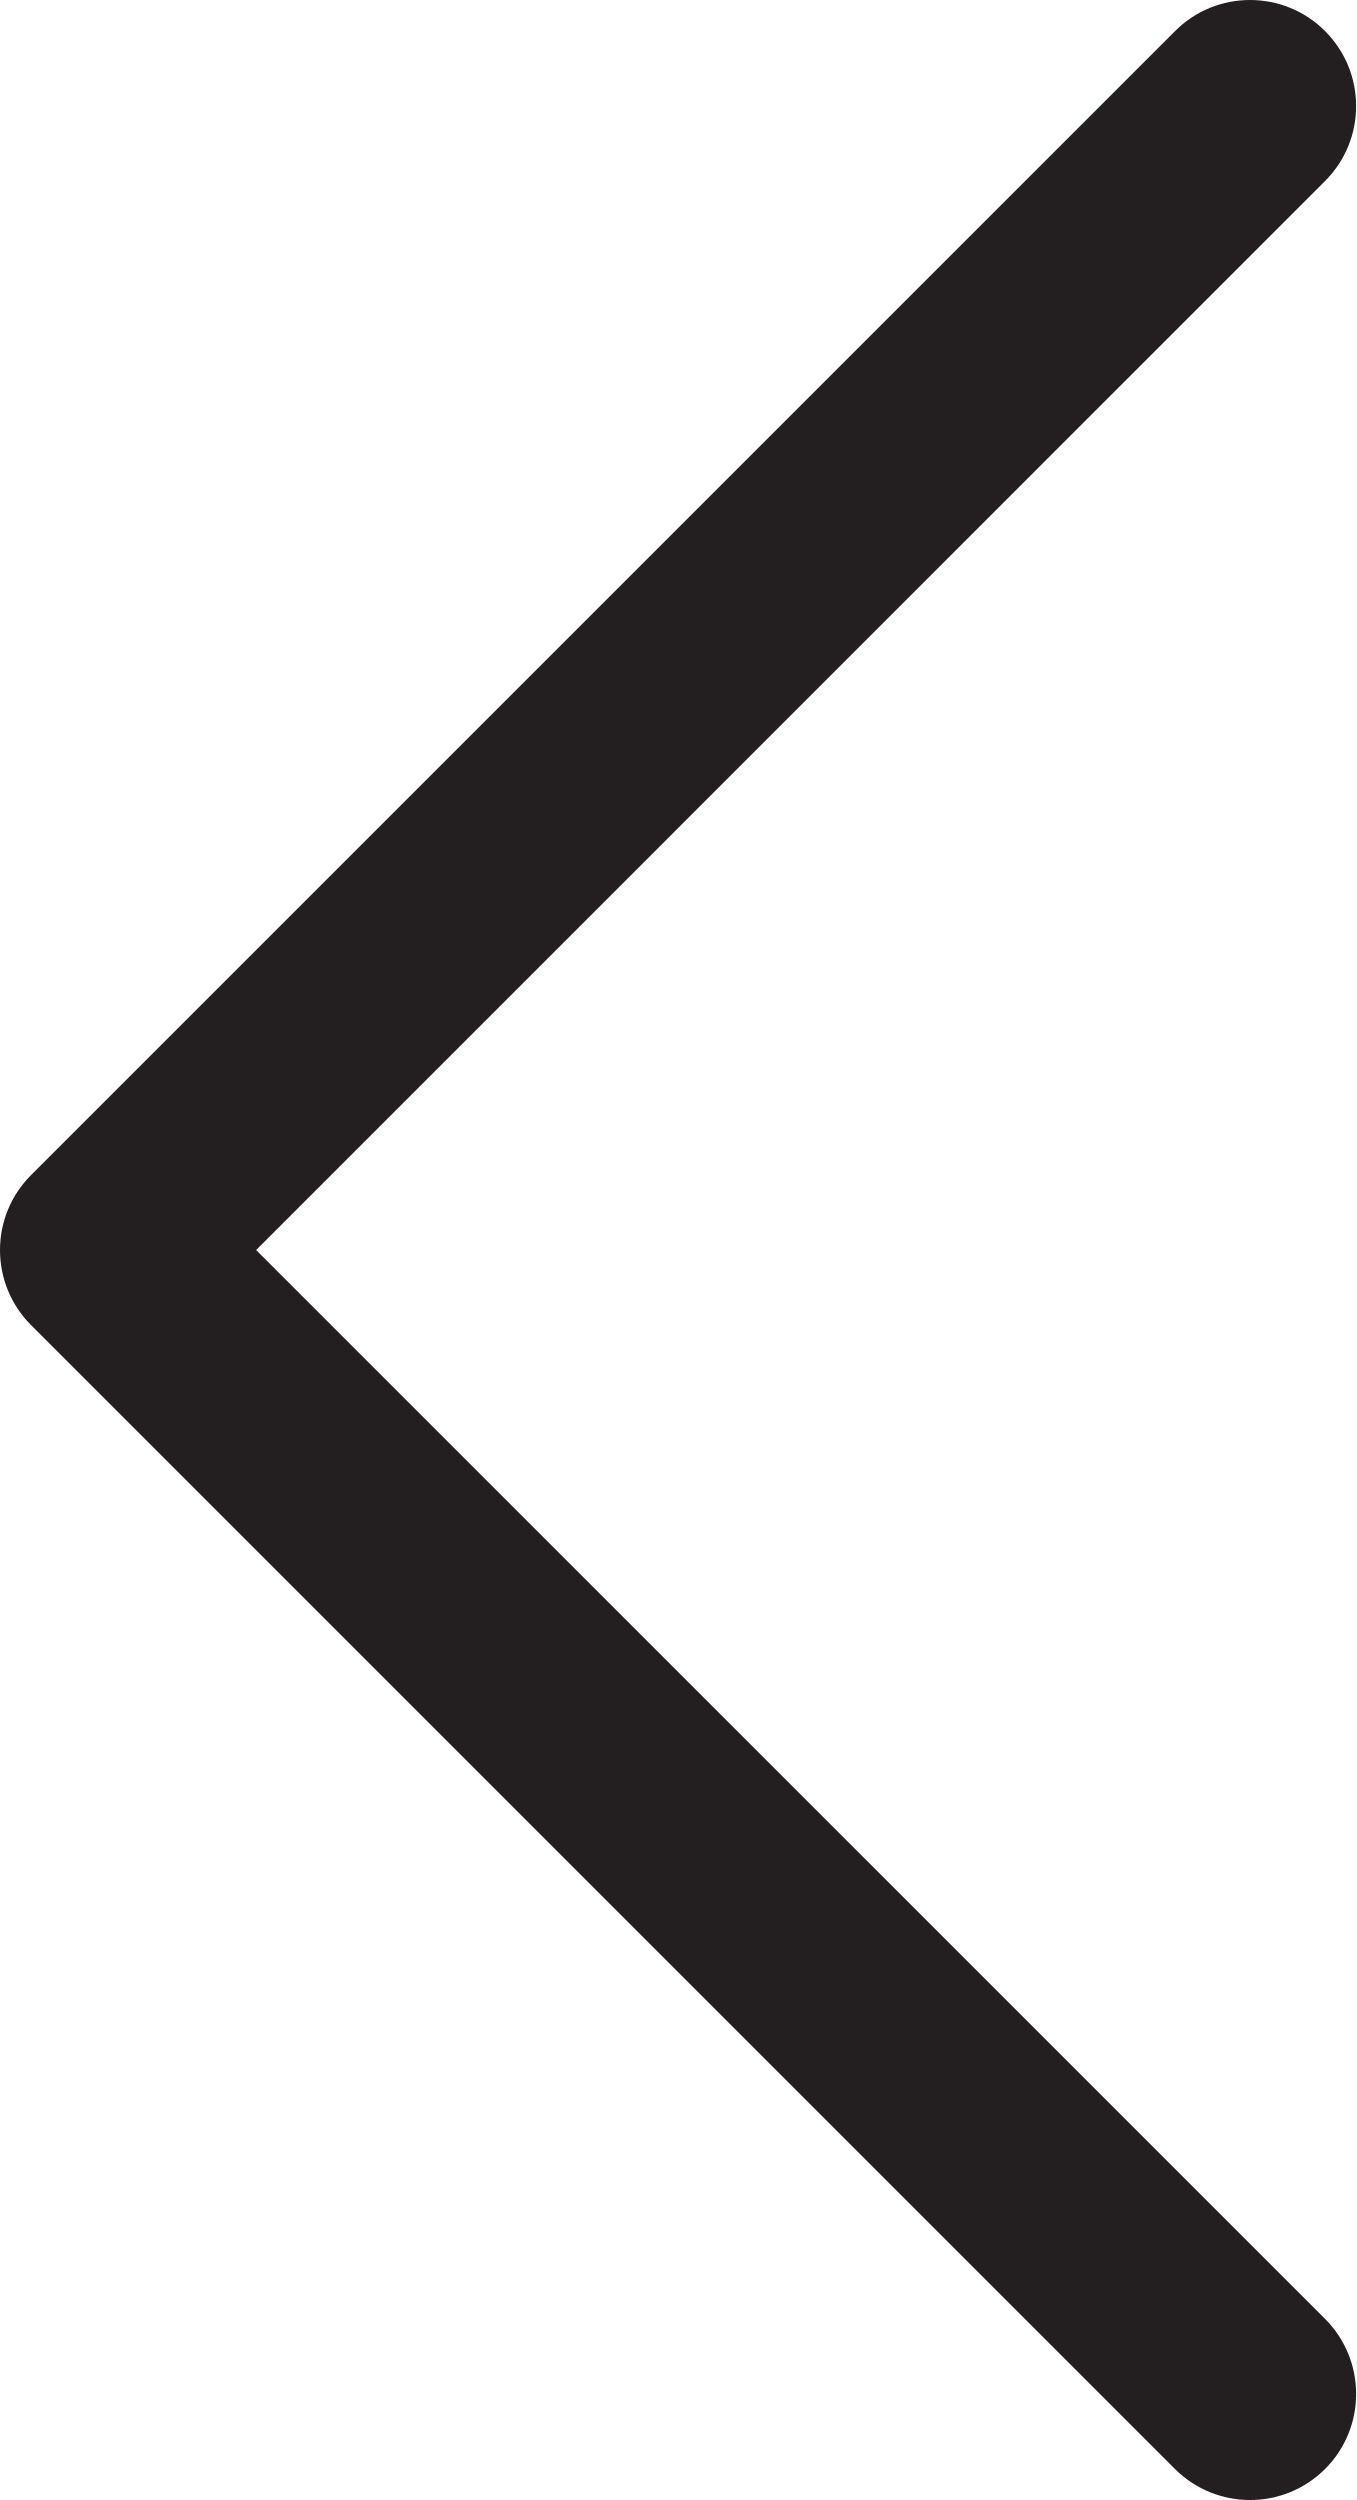
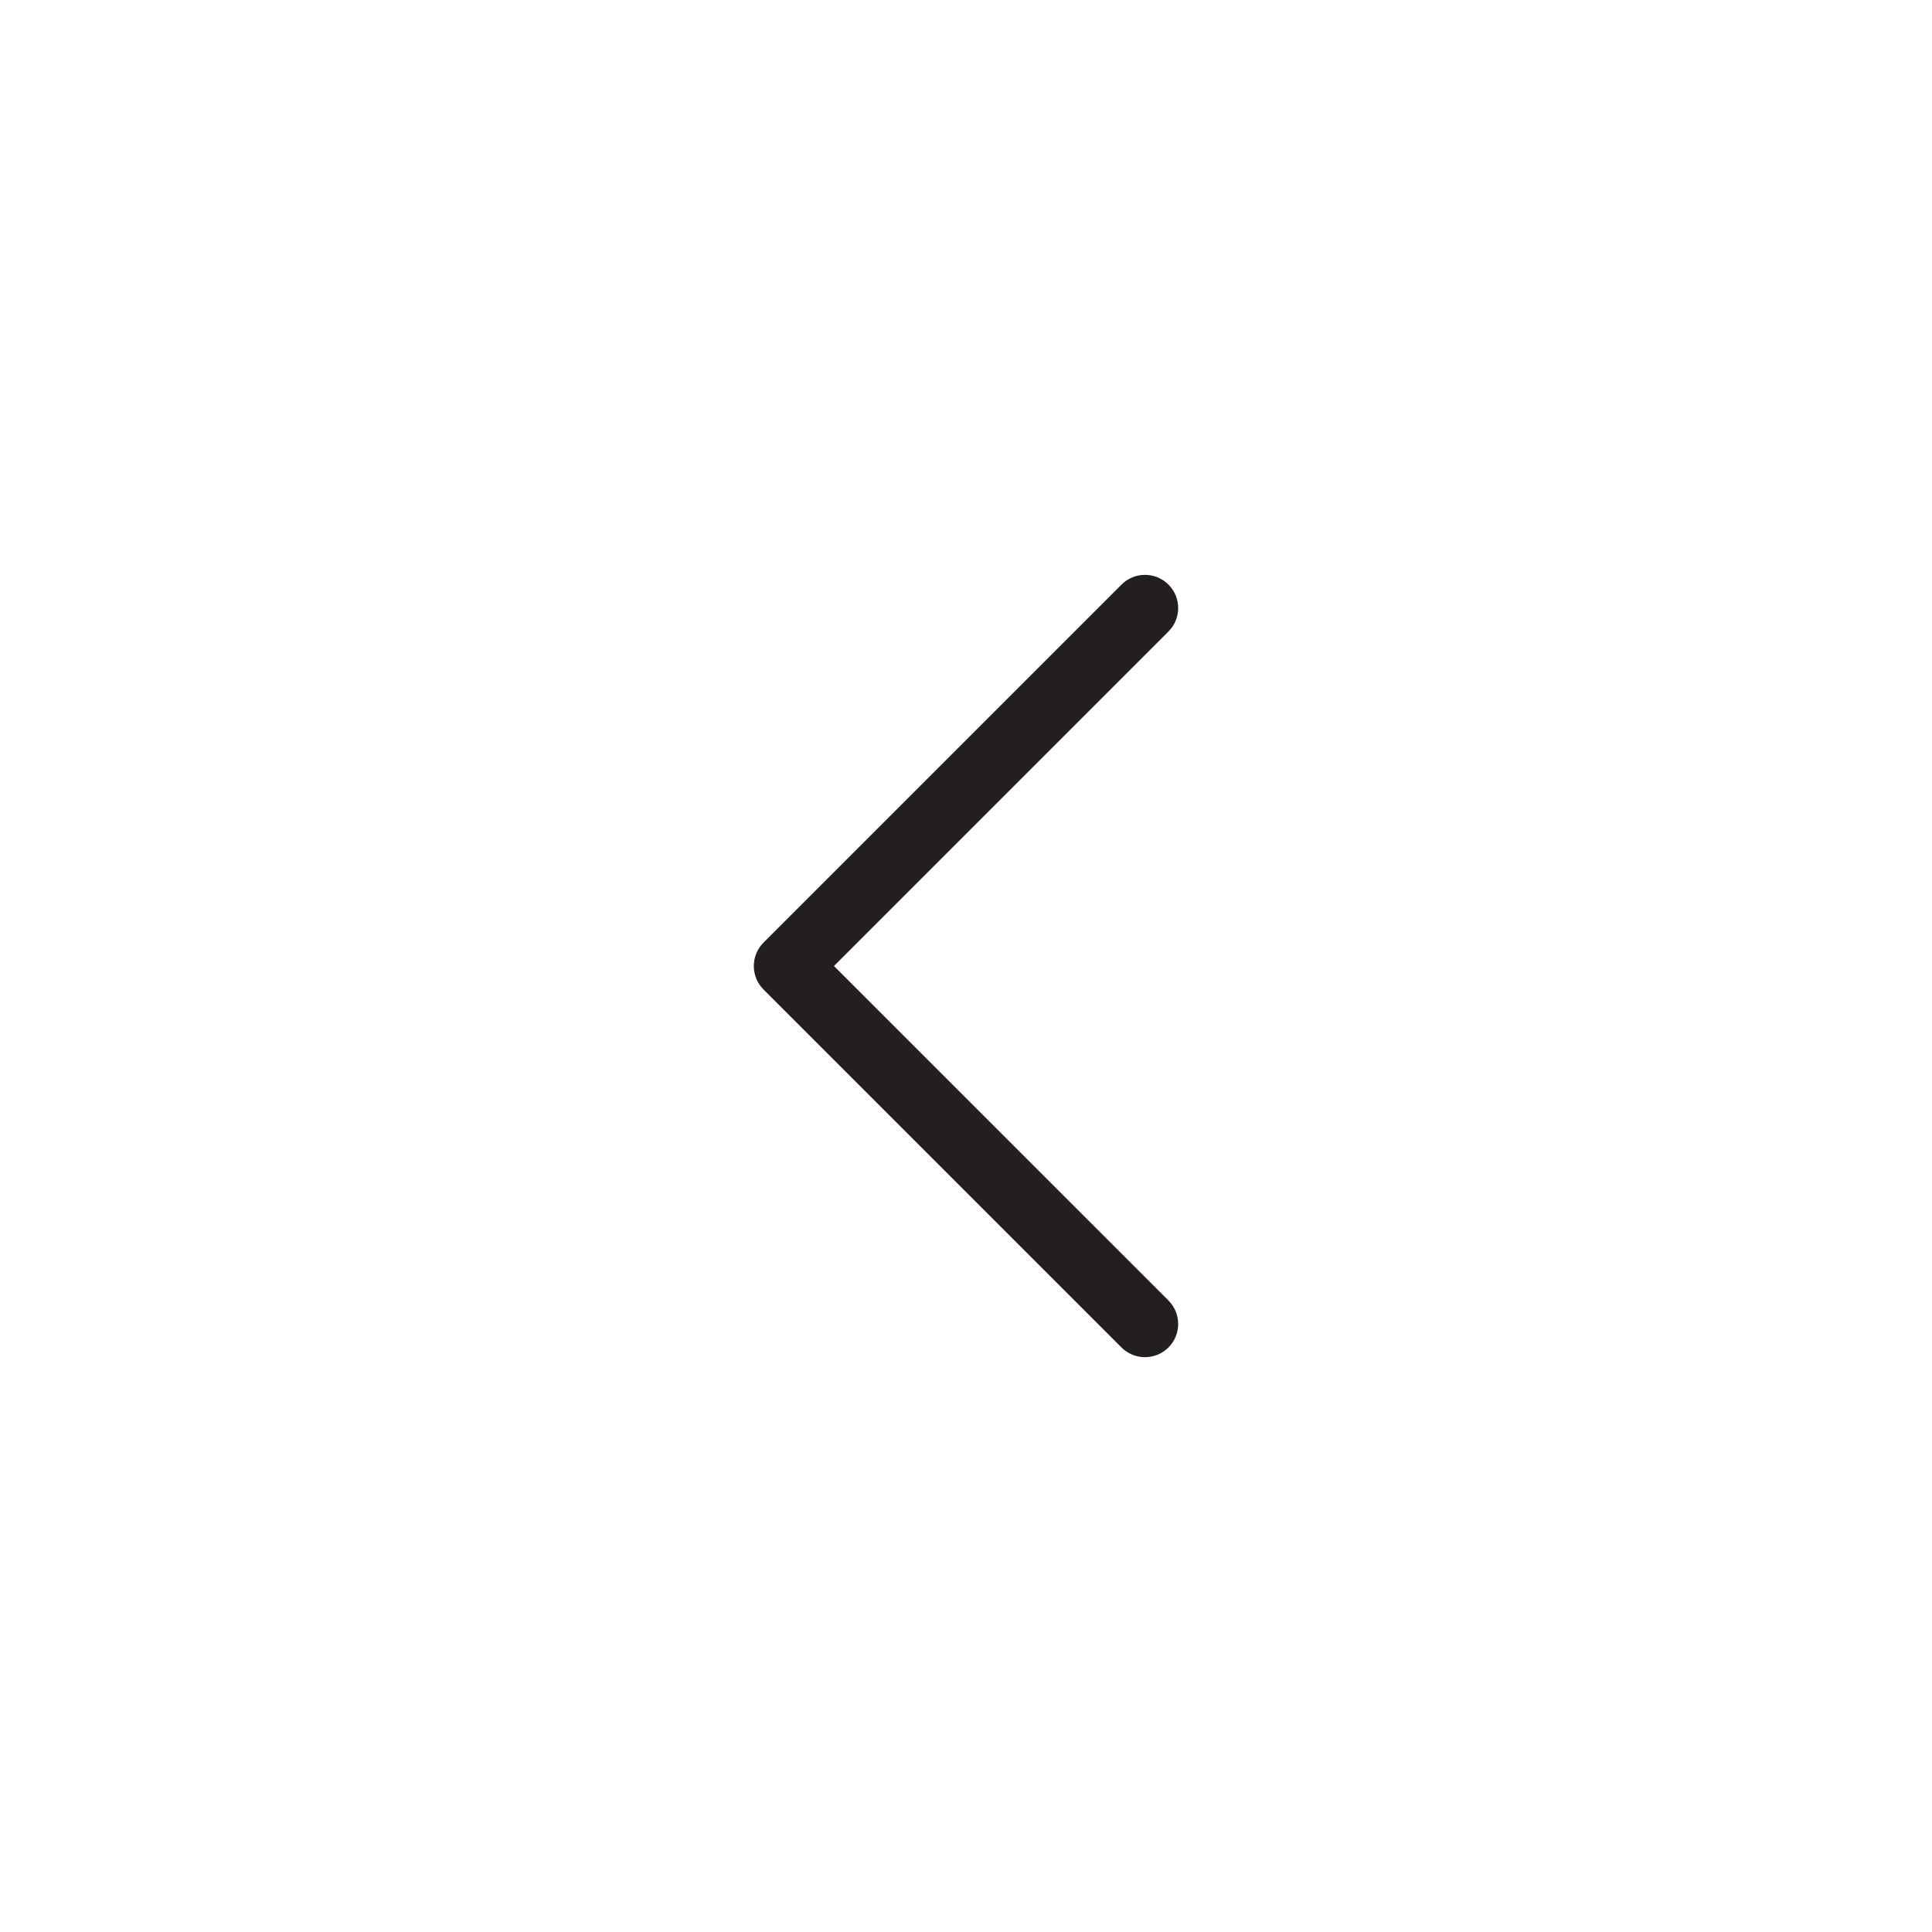
- <svg xmlns="http://www.w3.org/2000/svg" version="1.1" x="0px" y="0px" viewBox="0 0 14.058 25.915" style="enable-background:new 0 0 14.058 25.915;" xml:space="preserve">
+ <svg xmlns="http://www.w3.org/2000/svg" version="1.1" x="0px" y="0px" viewBox="0 0 64 64" style="enable-background:new 0 0 64 64;" xml:space="preserve">
  <g id="chevron-back">
    <g id="XMLID_1_">
-       <path style="fill:#231F20;" d="M12.958,0c0.281,0,0.563,0.107,0.777,0.322c0.43,0.429,0.43,1.126,0,1.555L2.655,12.958    l11.08,11.079c0.43,0.43,0.43,1.127,0.001,1.556c-0.43,0.43-1.126,0.429-1.556,0.001L0.322,13.736C0.115,13.529,0,13.25,0,12.958    s0.115-0.571,0.322-0.777L12.181,0.322C12.395,0.107,12.677,0,12.958,0z" />
+       <path style="fill:#231F20;" d="M37.929,19.043c0.281,0,0.563,0.107,0.777,0.322c0.43,0.429,0.43,1.126,0,1.555l-11.08,11.081    l11.08,11.079c0.43,0.43,0.43,1.127,0.001,1.556c-0.43,0.43-1.126,0.429-1.556,0.001L25.293,32.779    c-0.207-0.207-0.322-0.486-0.322-0.778s0.115-0.571,0.322-0.777l11.858-11.858C37.366,19.15,37.648,19.043,37.929,19.043z" />
    </g>
  </g>
  <g id="Layer_1">
</g>
</svg>
